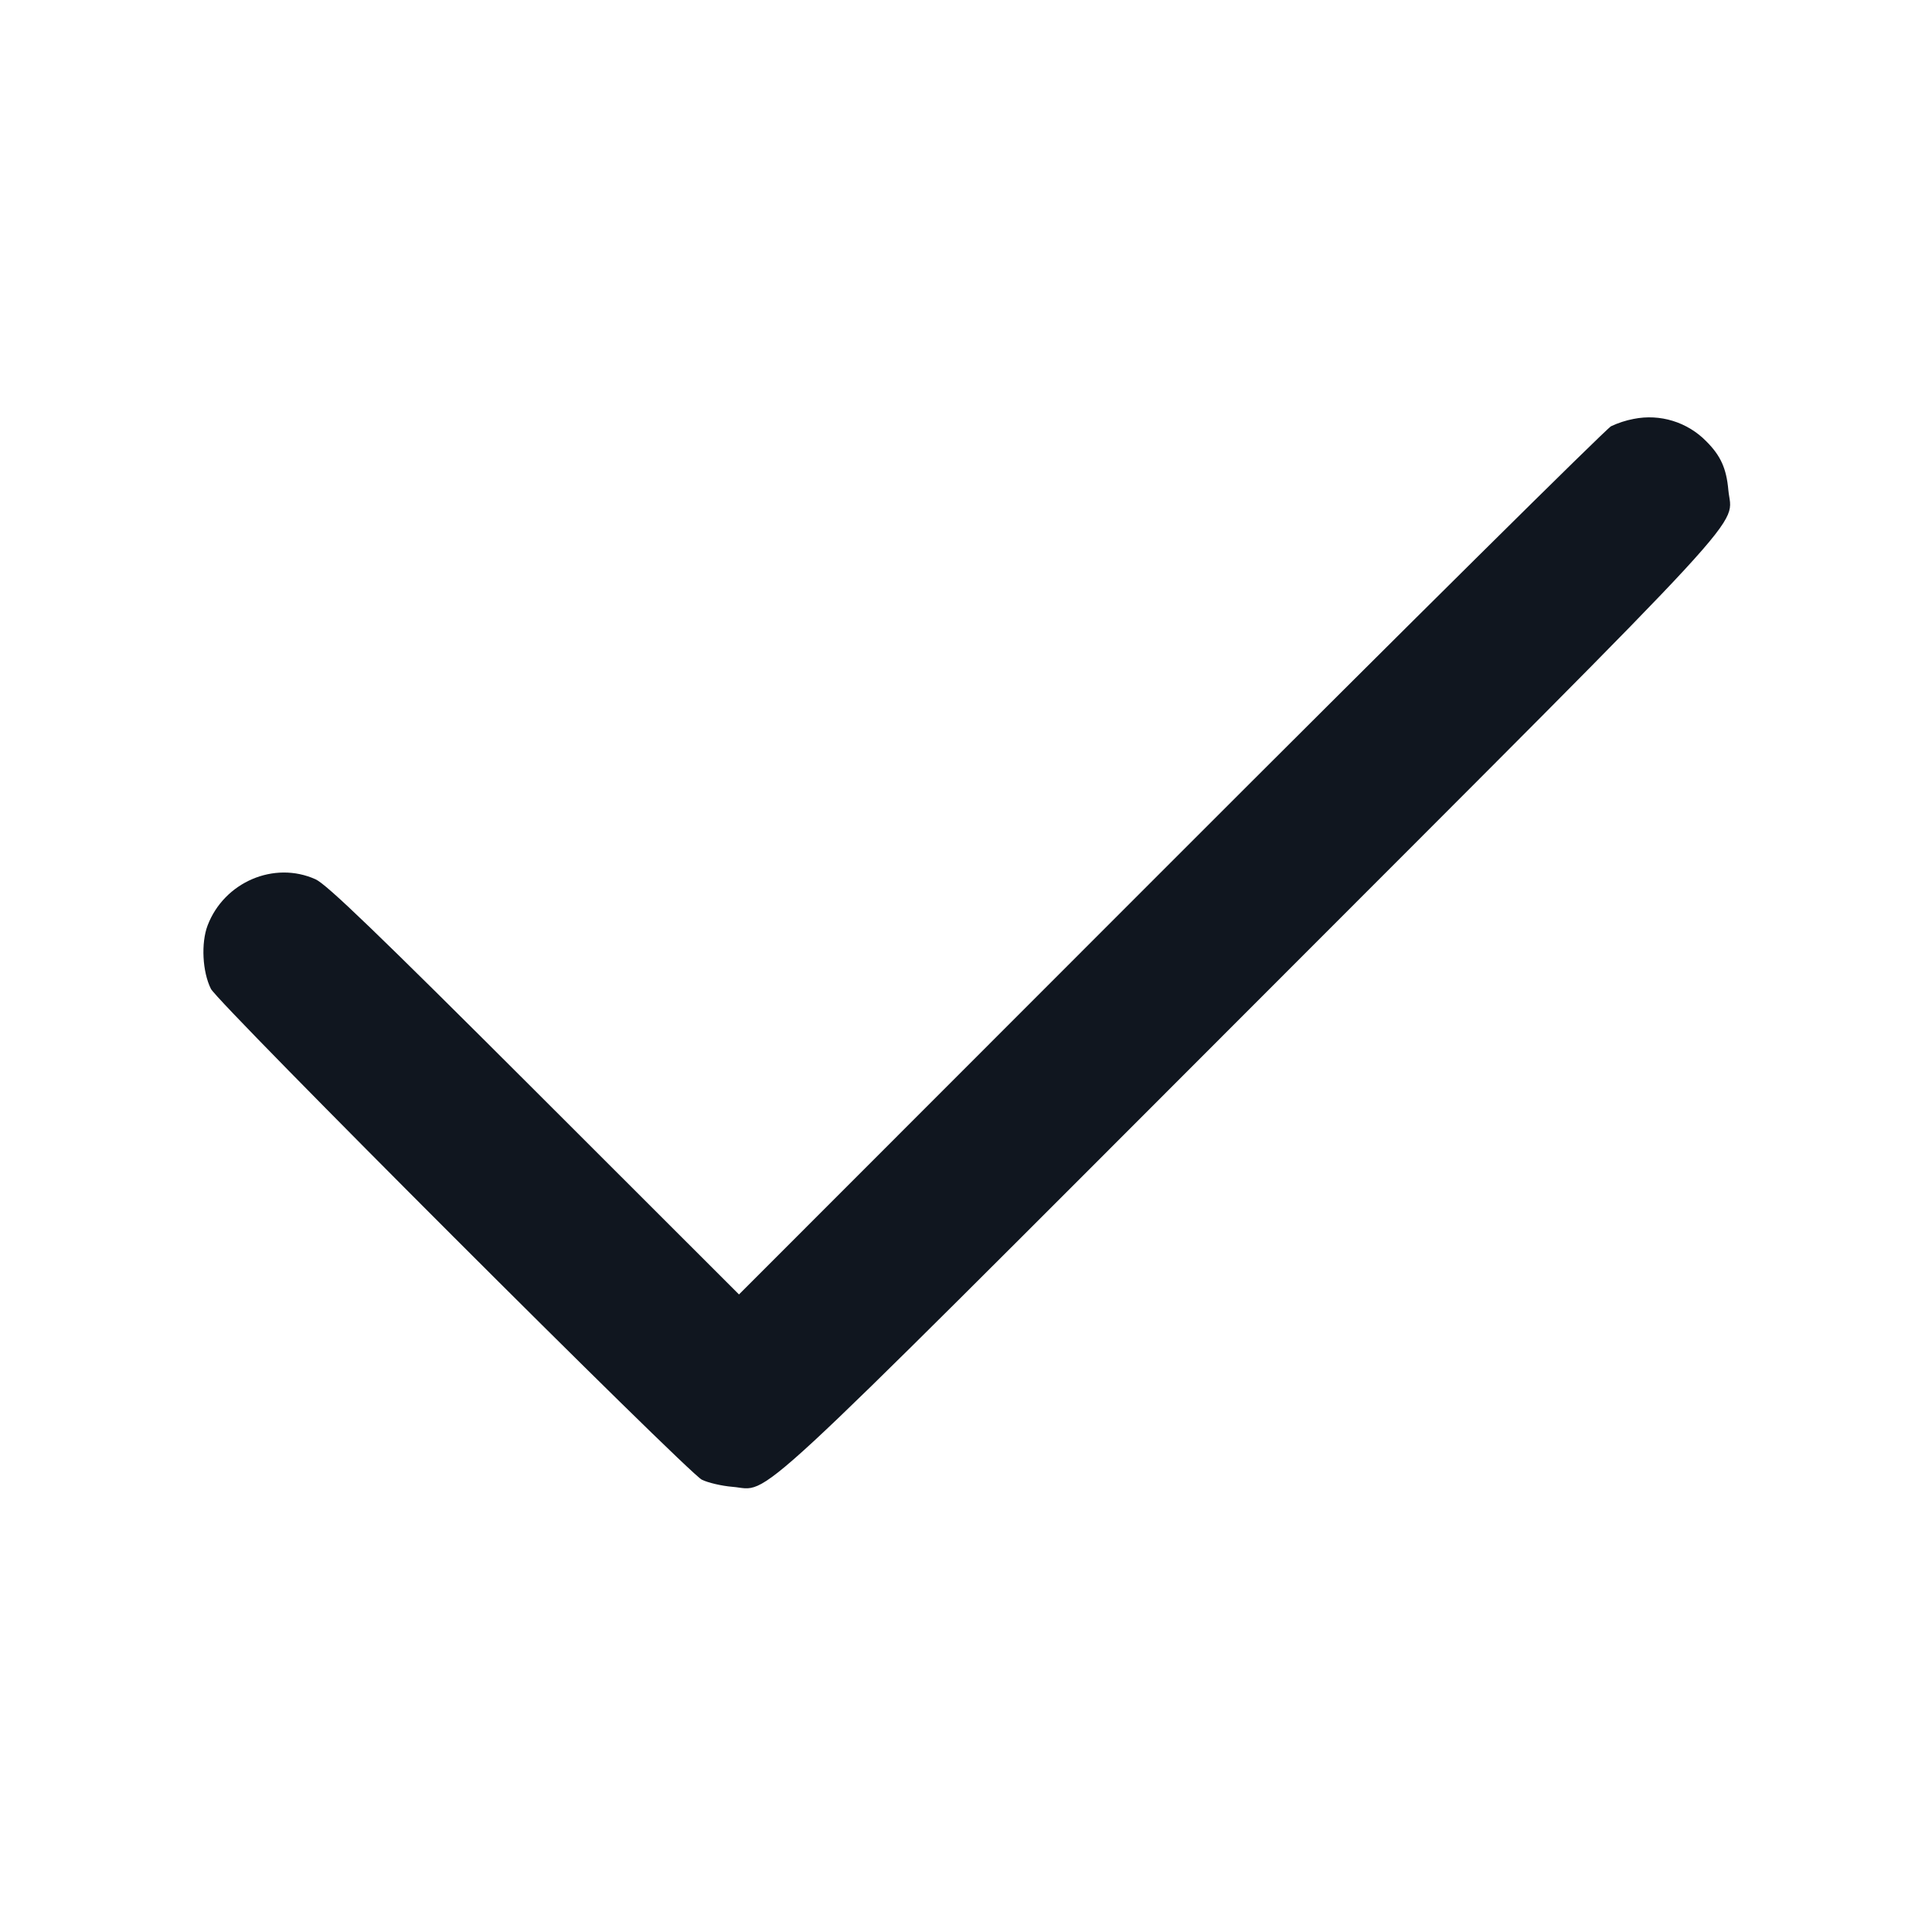
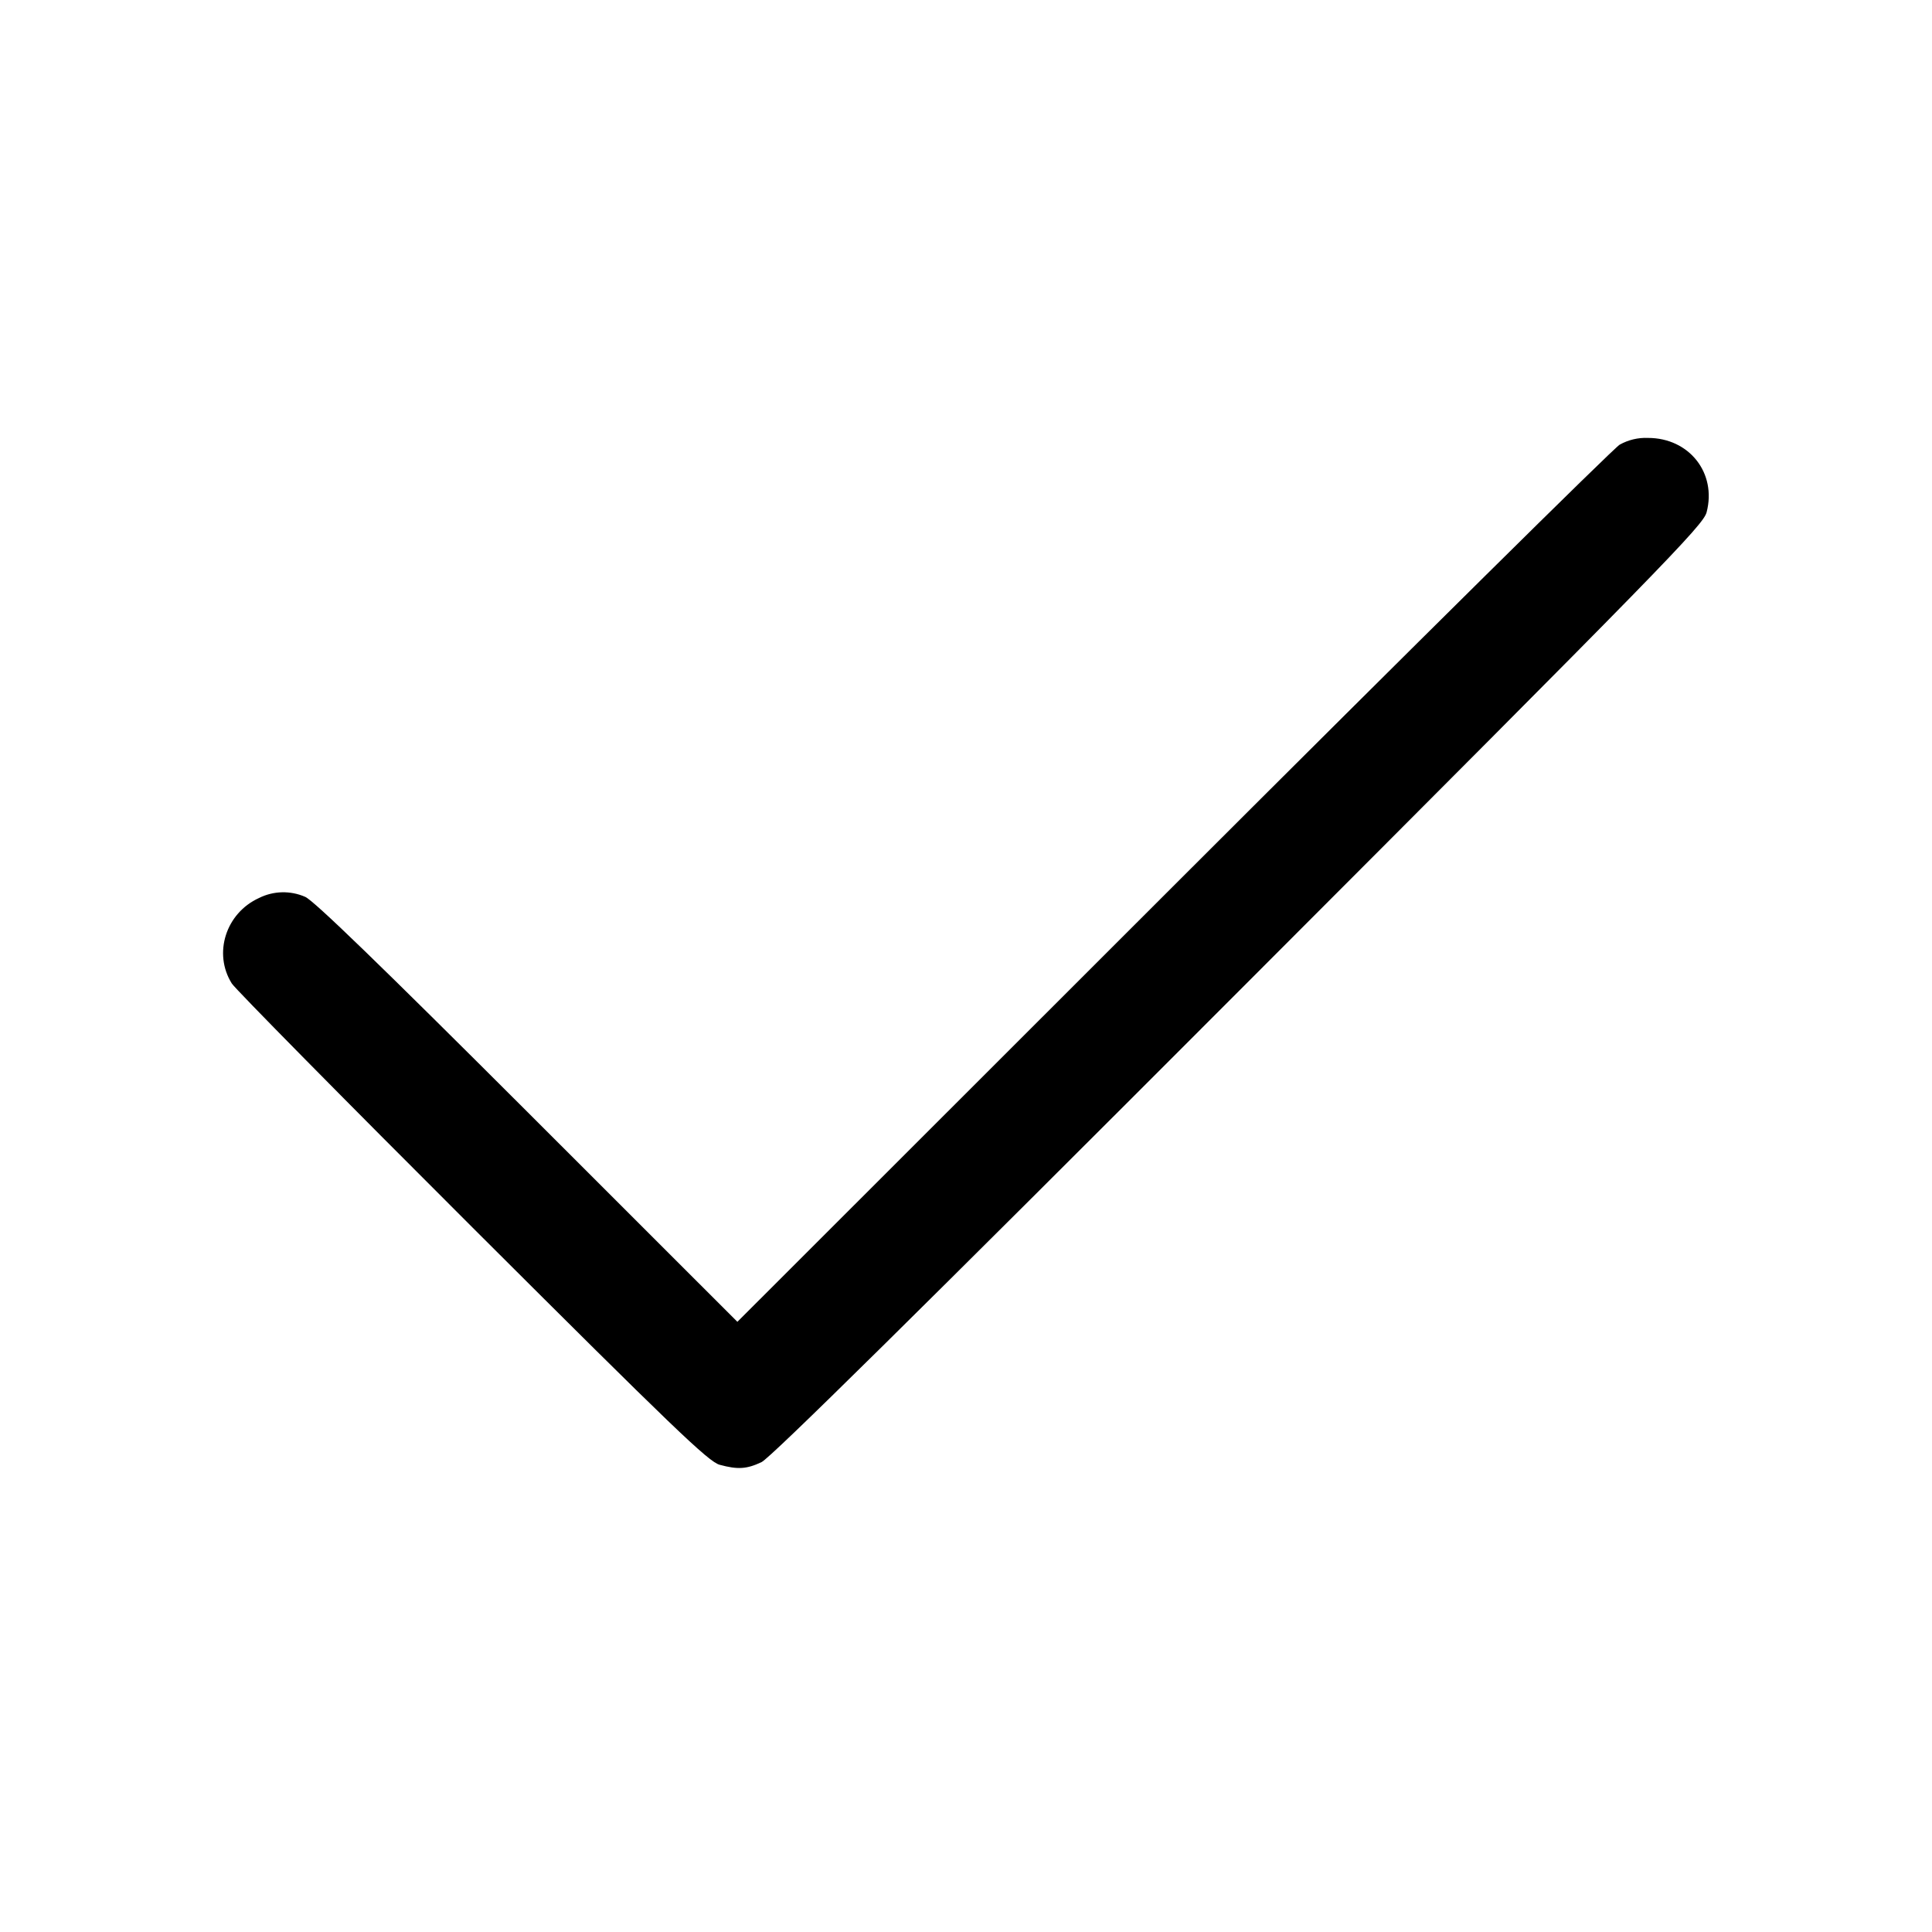
<svg xmlns="http://www.w3.org/2000/svg" width="24" height="24" viewBox="0 0 24 24" fill="none">
-   <path d="M20.293 5.204a1.18 1.18 0 0 0-.28.091c-.062.033-2.525 2.473-5.473 5.422L9.18 16.08l-2.54-2.538c-1.947-1.945-2.582-2.557-2.72-2.619-.514-.232-1.135.034-1.341.573-.083.219-.065.576.041.788.089.179 5.919 6.007 6.098 6.097.076.038.248.078.382.089.485.039.043.448 6.447-5.961 6.409-6.415 5.967-5.936 5.923-6.423-.024-.268-.096-.426-.273-.603a.99.99 0 0 0-.904-.279" fill="#10161F" fill-rule="evenodd" />
+   <path d="M20.12 5.524c-.077.045-2.575 2.516-5.55 5.489L9.16 16.42l-2.61-2.609c-1.821-1.819-2.655-2.627-2.759-2.67a.677.677 0 0 0-.573.014c-.413.188-.573.689-.338 1.063.042.067 1.386 1.43 2.988 3.029 2.504 2.499 2.934 2.912 3.072 2.949.224.061.336.054.52-.033.111-.052 1.925-1.842 5.927-5.849 5.28-5.286 5.771-5.789 5.813-5.95.128-.488-.216-.924-.728-.924a.663.663 0 0 0-.352.084" fill="currentColor" fill-rule="evenodd" />
</svg>
